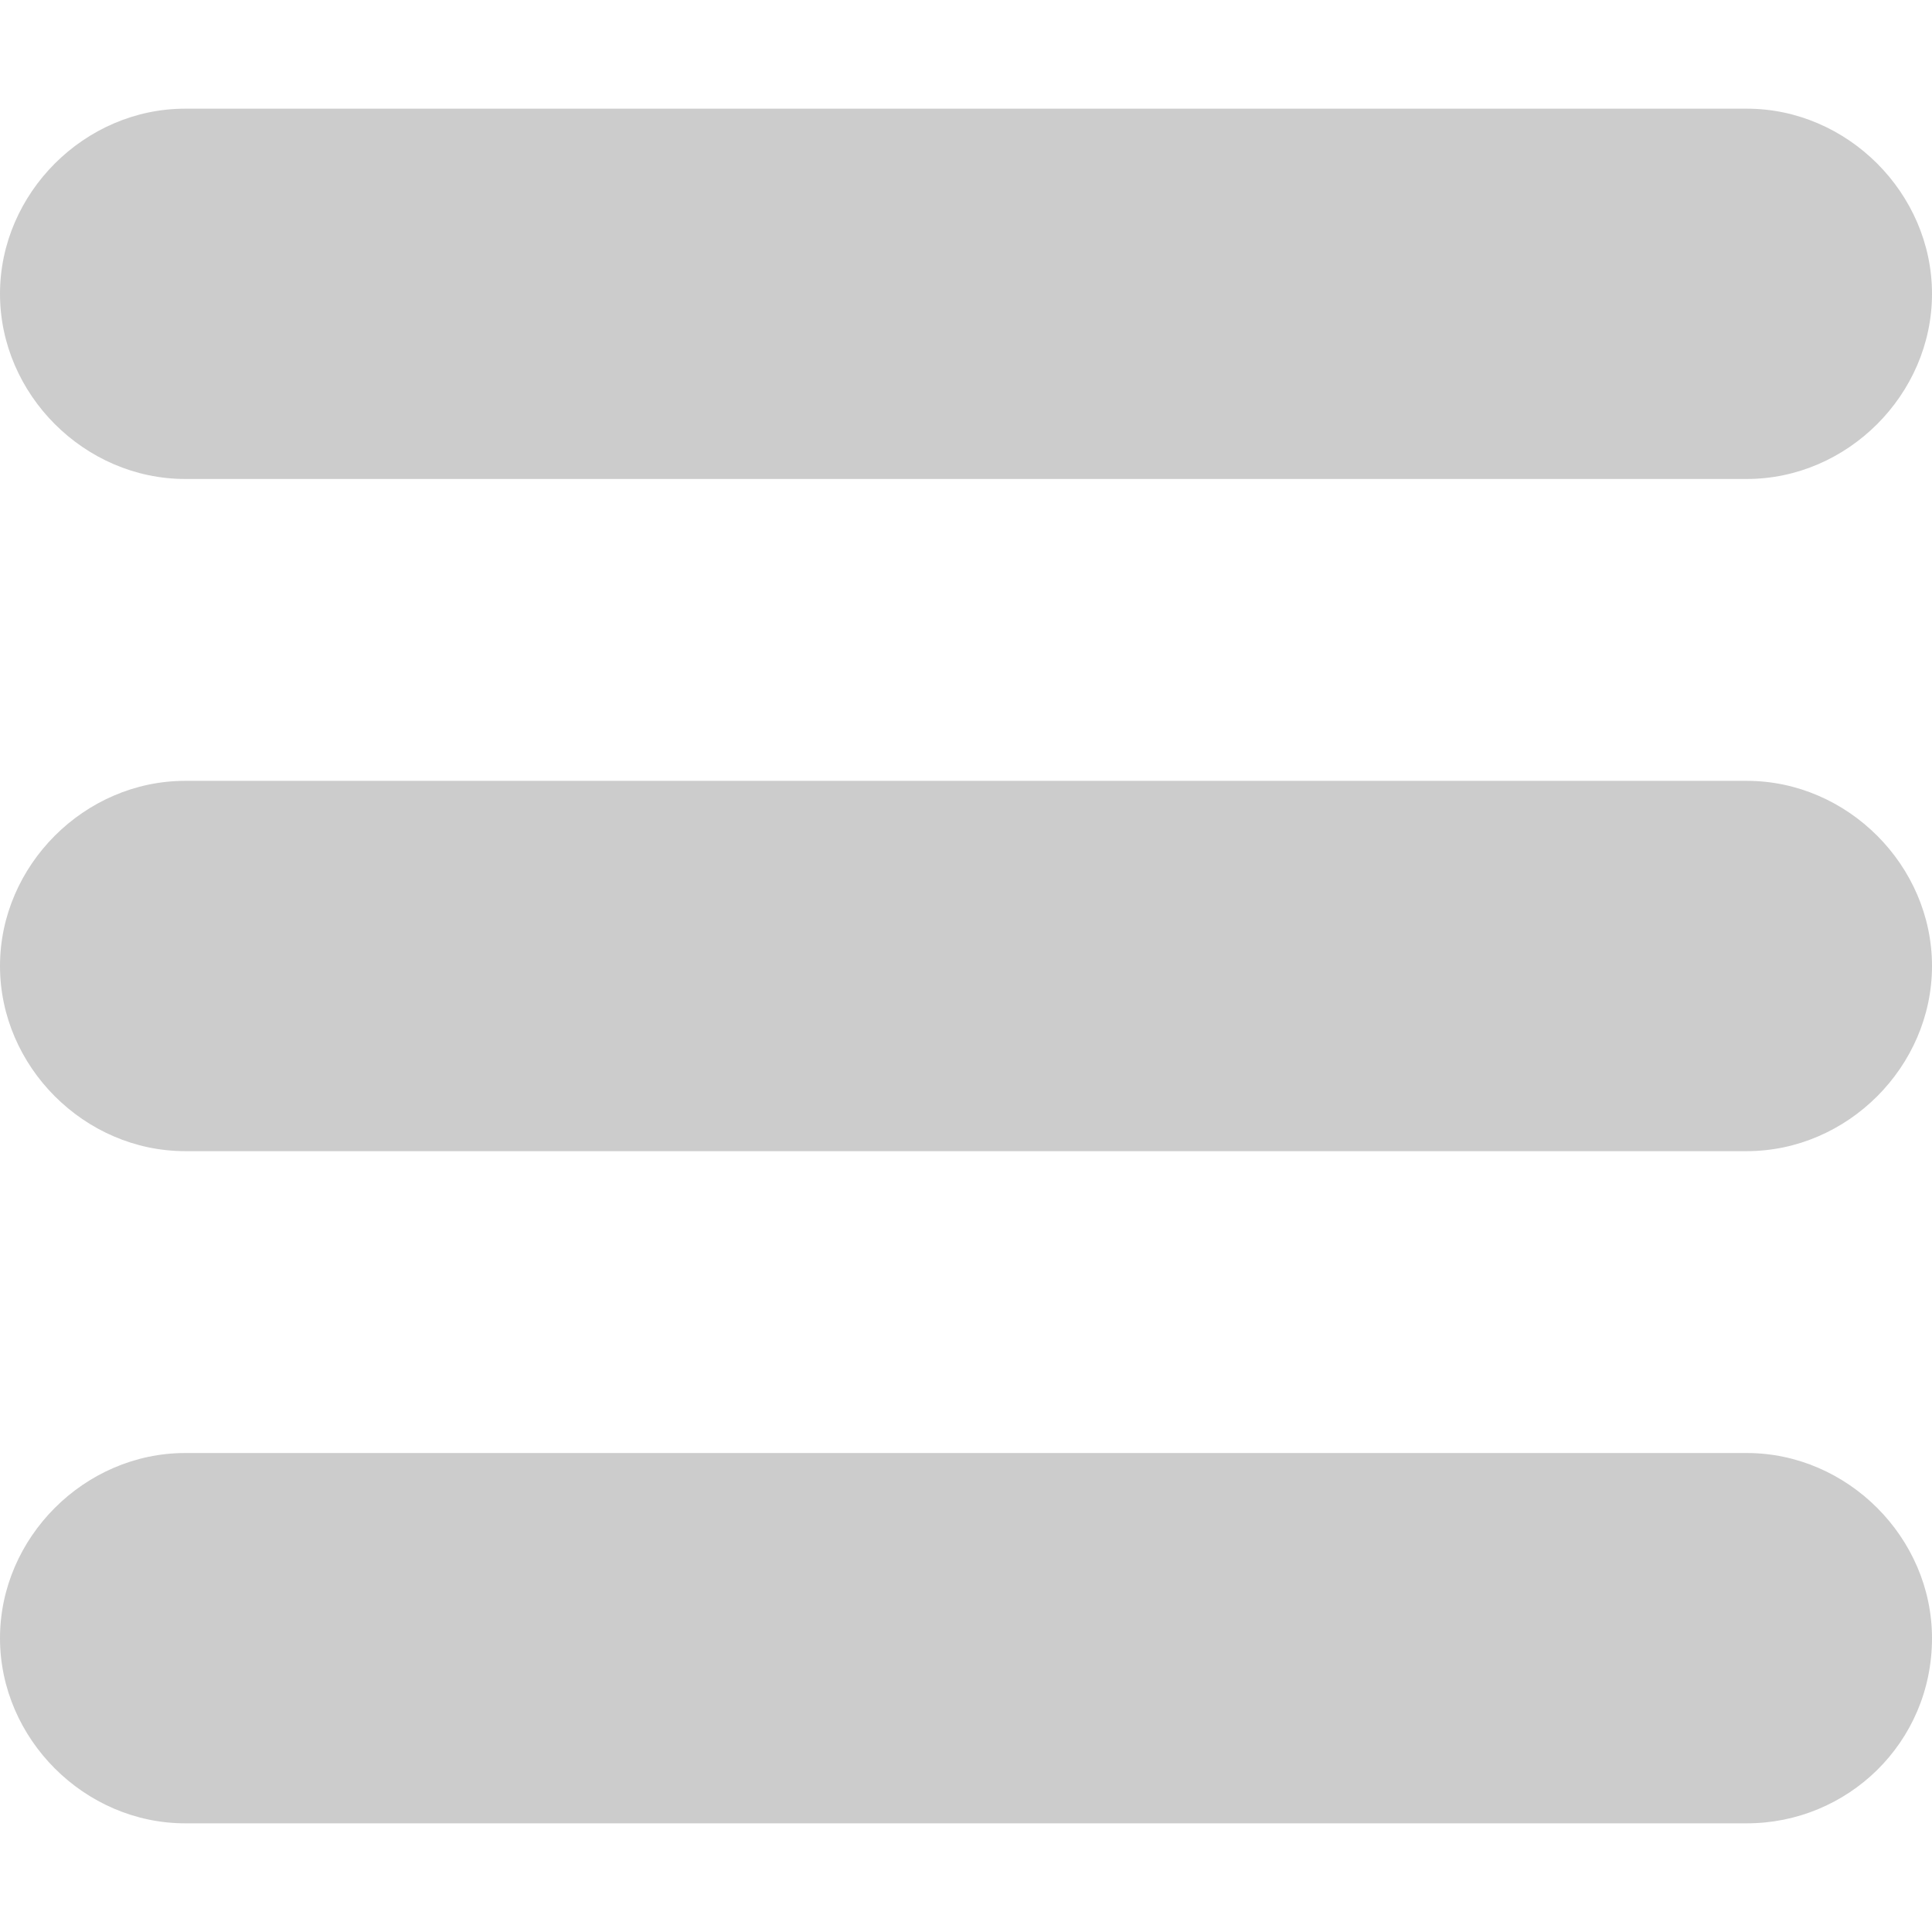
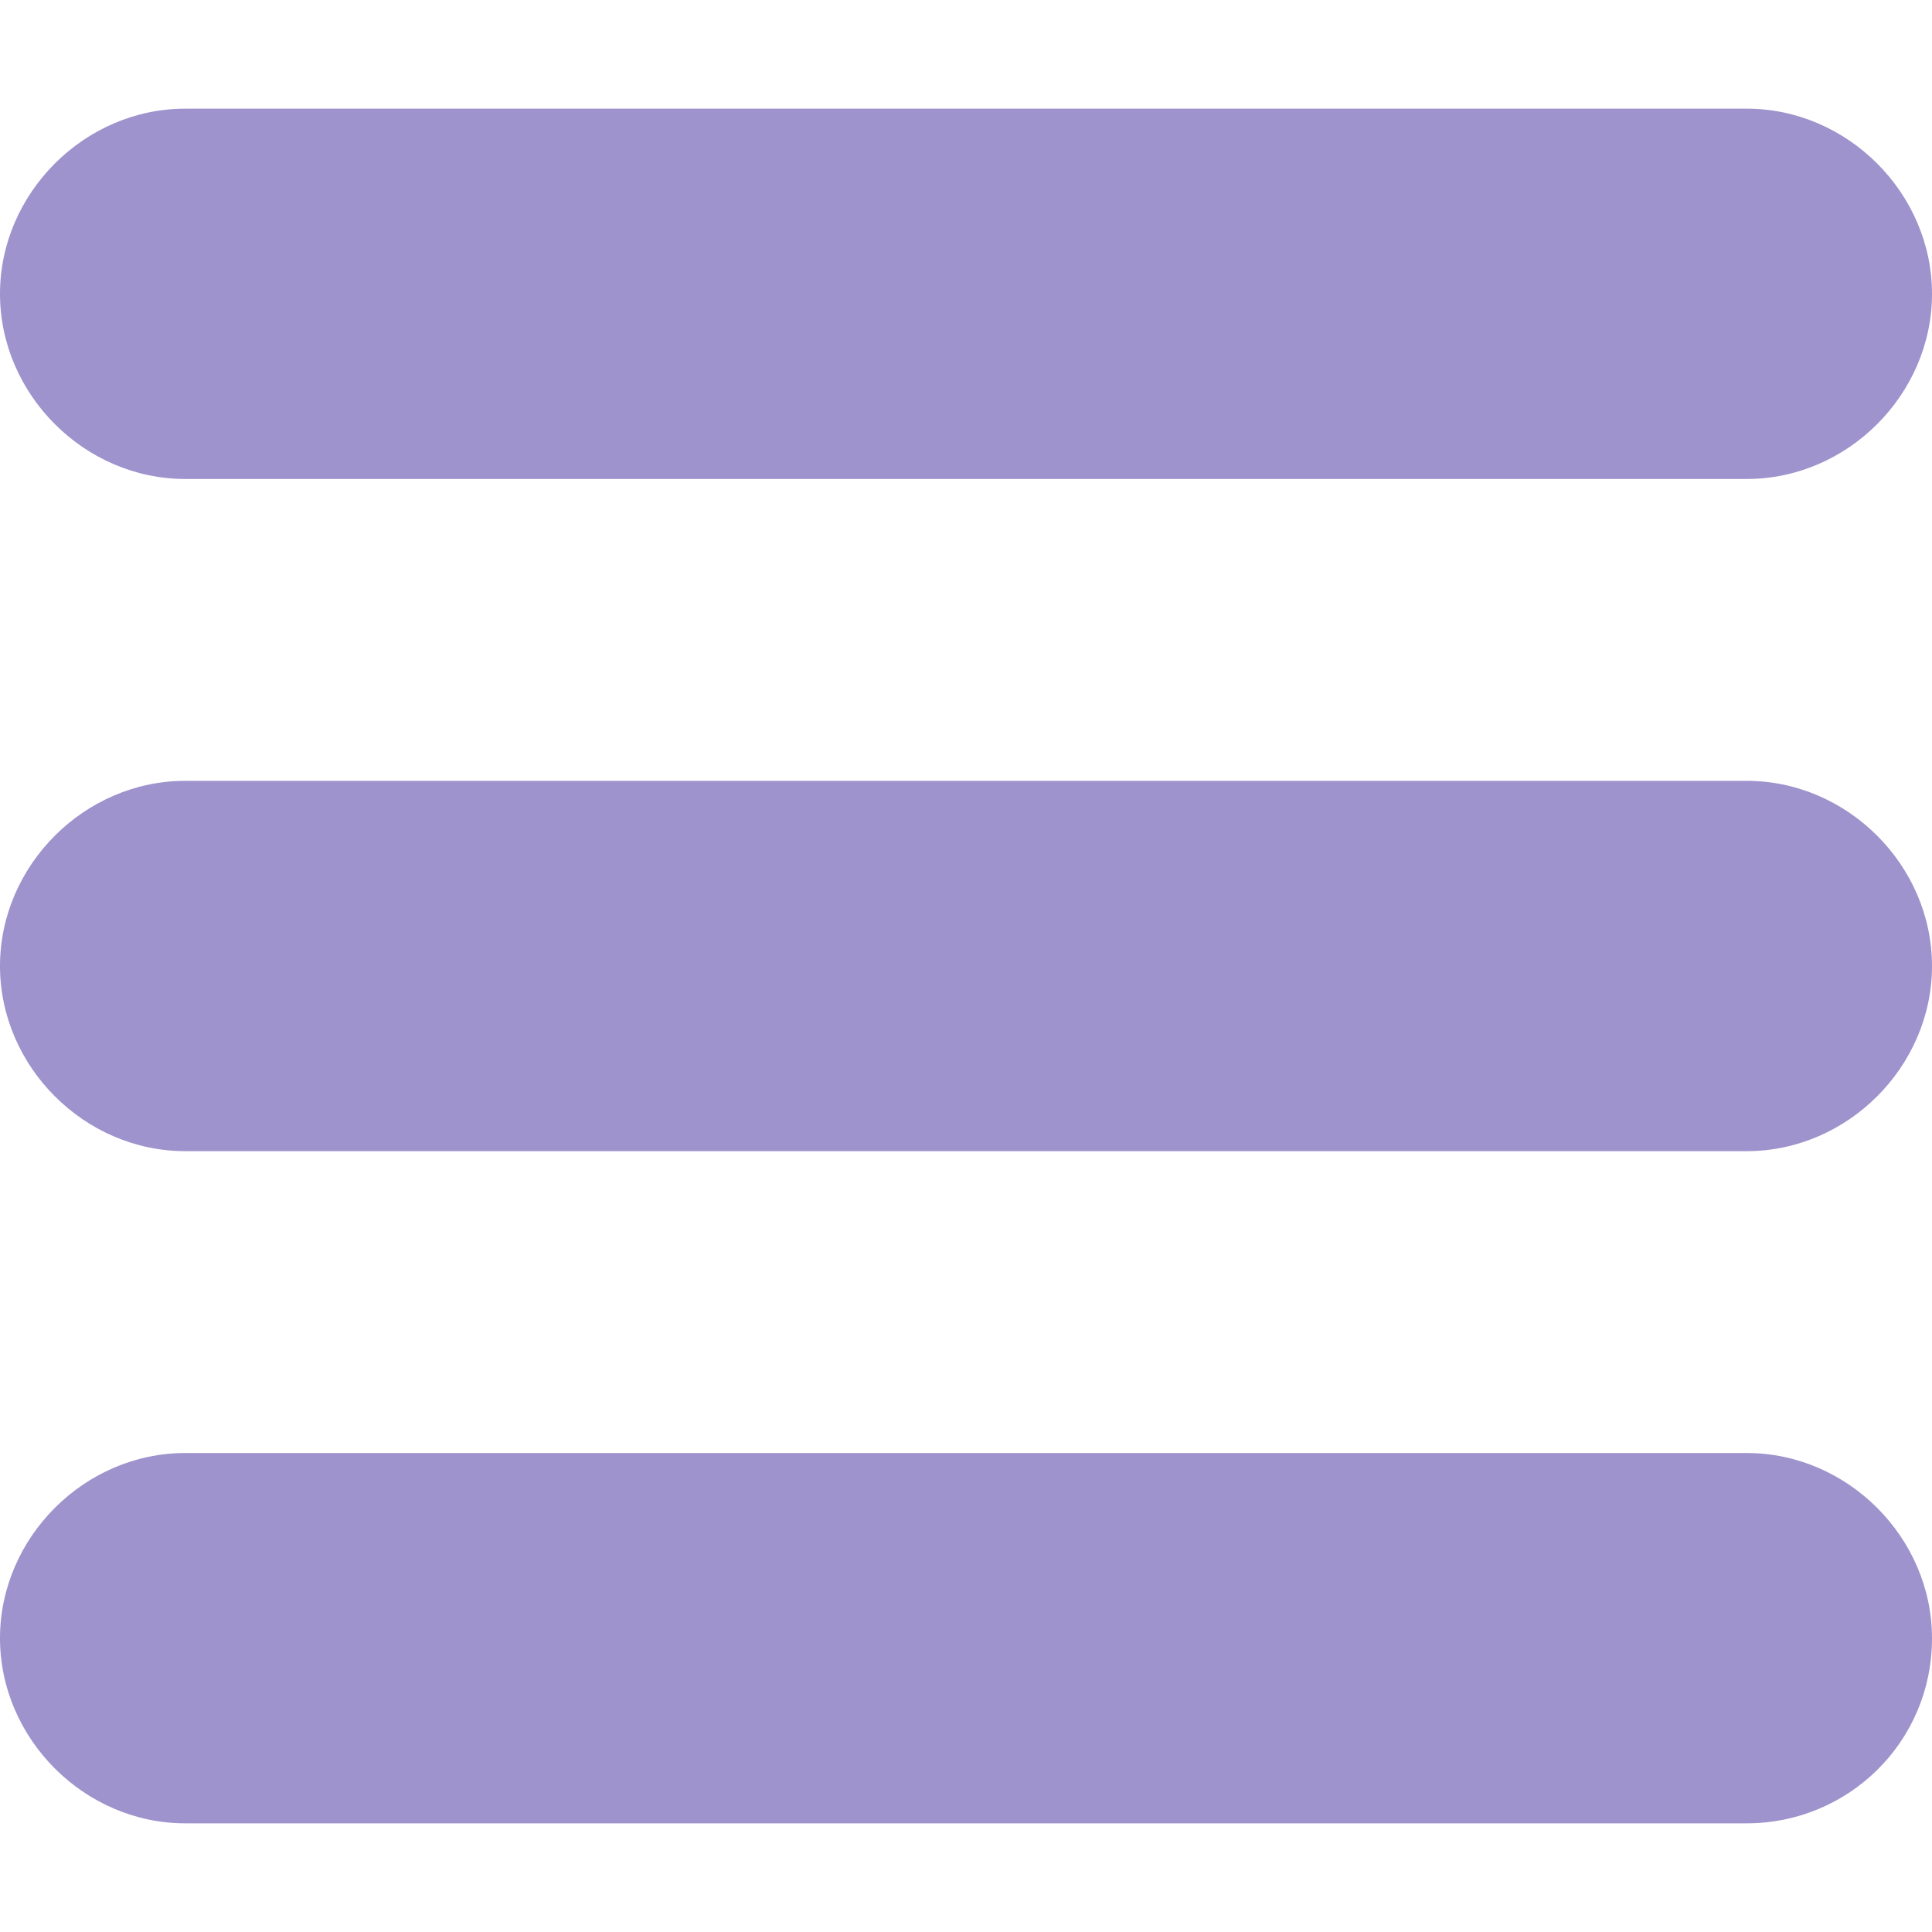
<svg xmlns="http://www.w3.org/2000/svg" id="Layer_1" viewBox="0 0 48 48">
  <style>
-     .mi{fill:#ccc}
+     .mi{fill:#9e93cc}
  </style>
  <path class="mi" d="M43.4 11.9H4.6C2.1 11.9 0 9.8 0 7.3c0-2.5 2.1-4.6 4.6-4.6h38.8c2.5 0 4.6 2.1 4.6 4.6 0 2.5-2.1 4.6-4.6 4.6zM43.4 28.6H4.6C2.1 28.6 0 26.5 0 24c0-2.5 2.1-4.6 4.6-4.6h38.8c2.5 0 4.6 2.1 4.6 4.6 0 2.5-2.1 4.6-4.6 4.6zM43.4 45.3H4.6c-2.5 0-4.6-2.1-4.6-4.6 0-2.5 2.1-4.6 4.6-4.6h38.8c2.5 0 4.6 2.1 4.6 4.6 0 2.6-2.1 4.6-4.6 4.6z" />
</svg>
